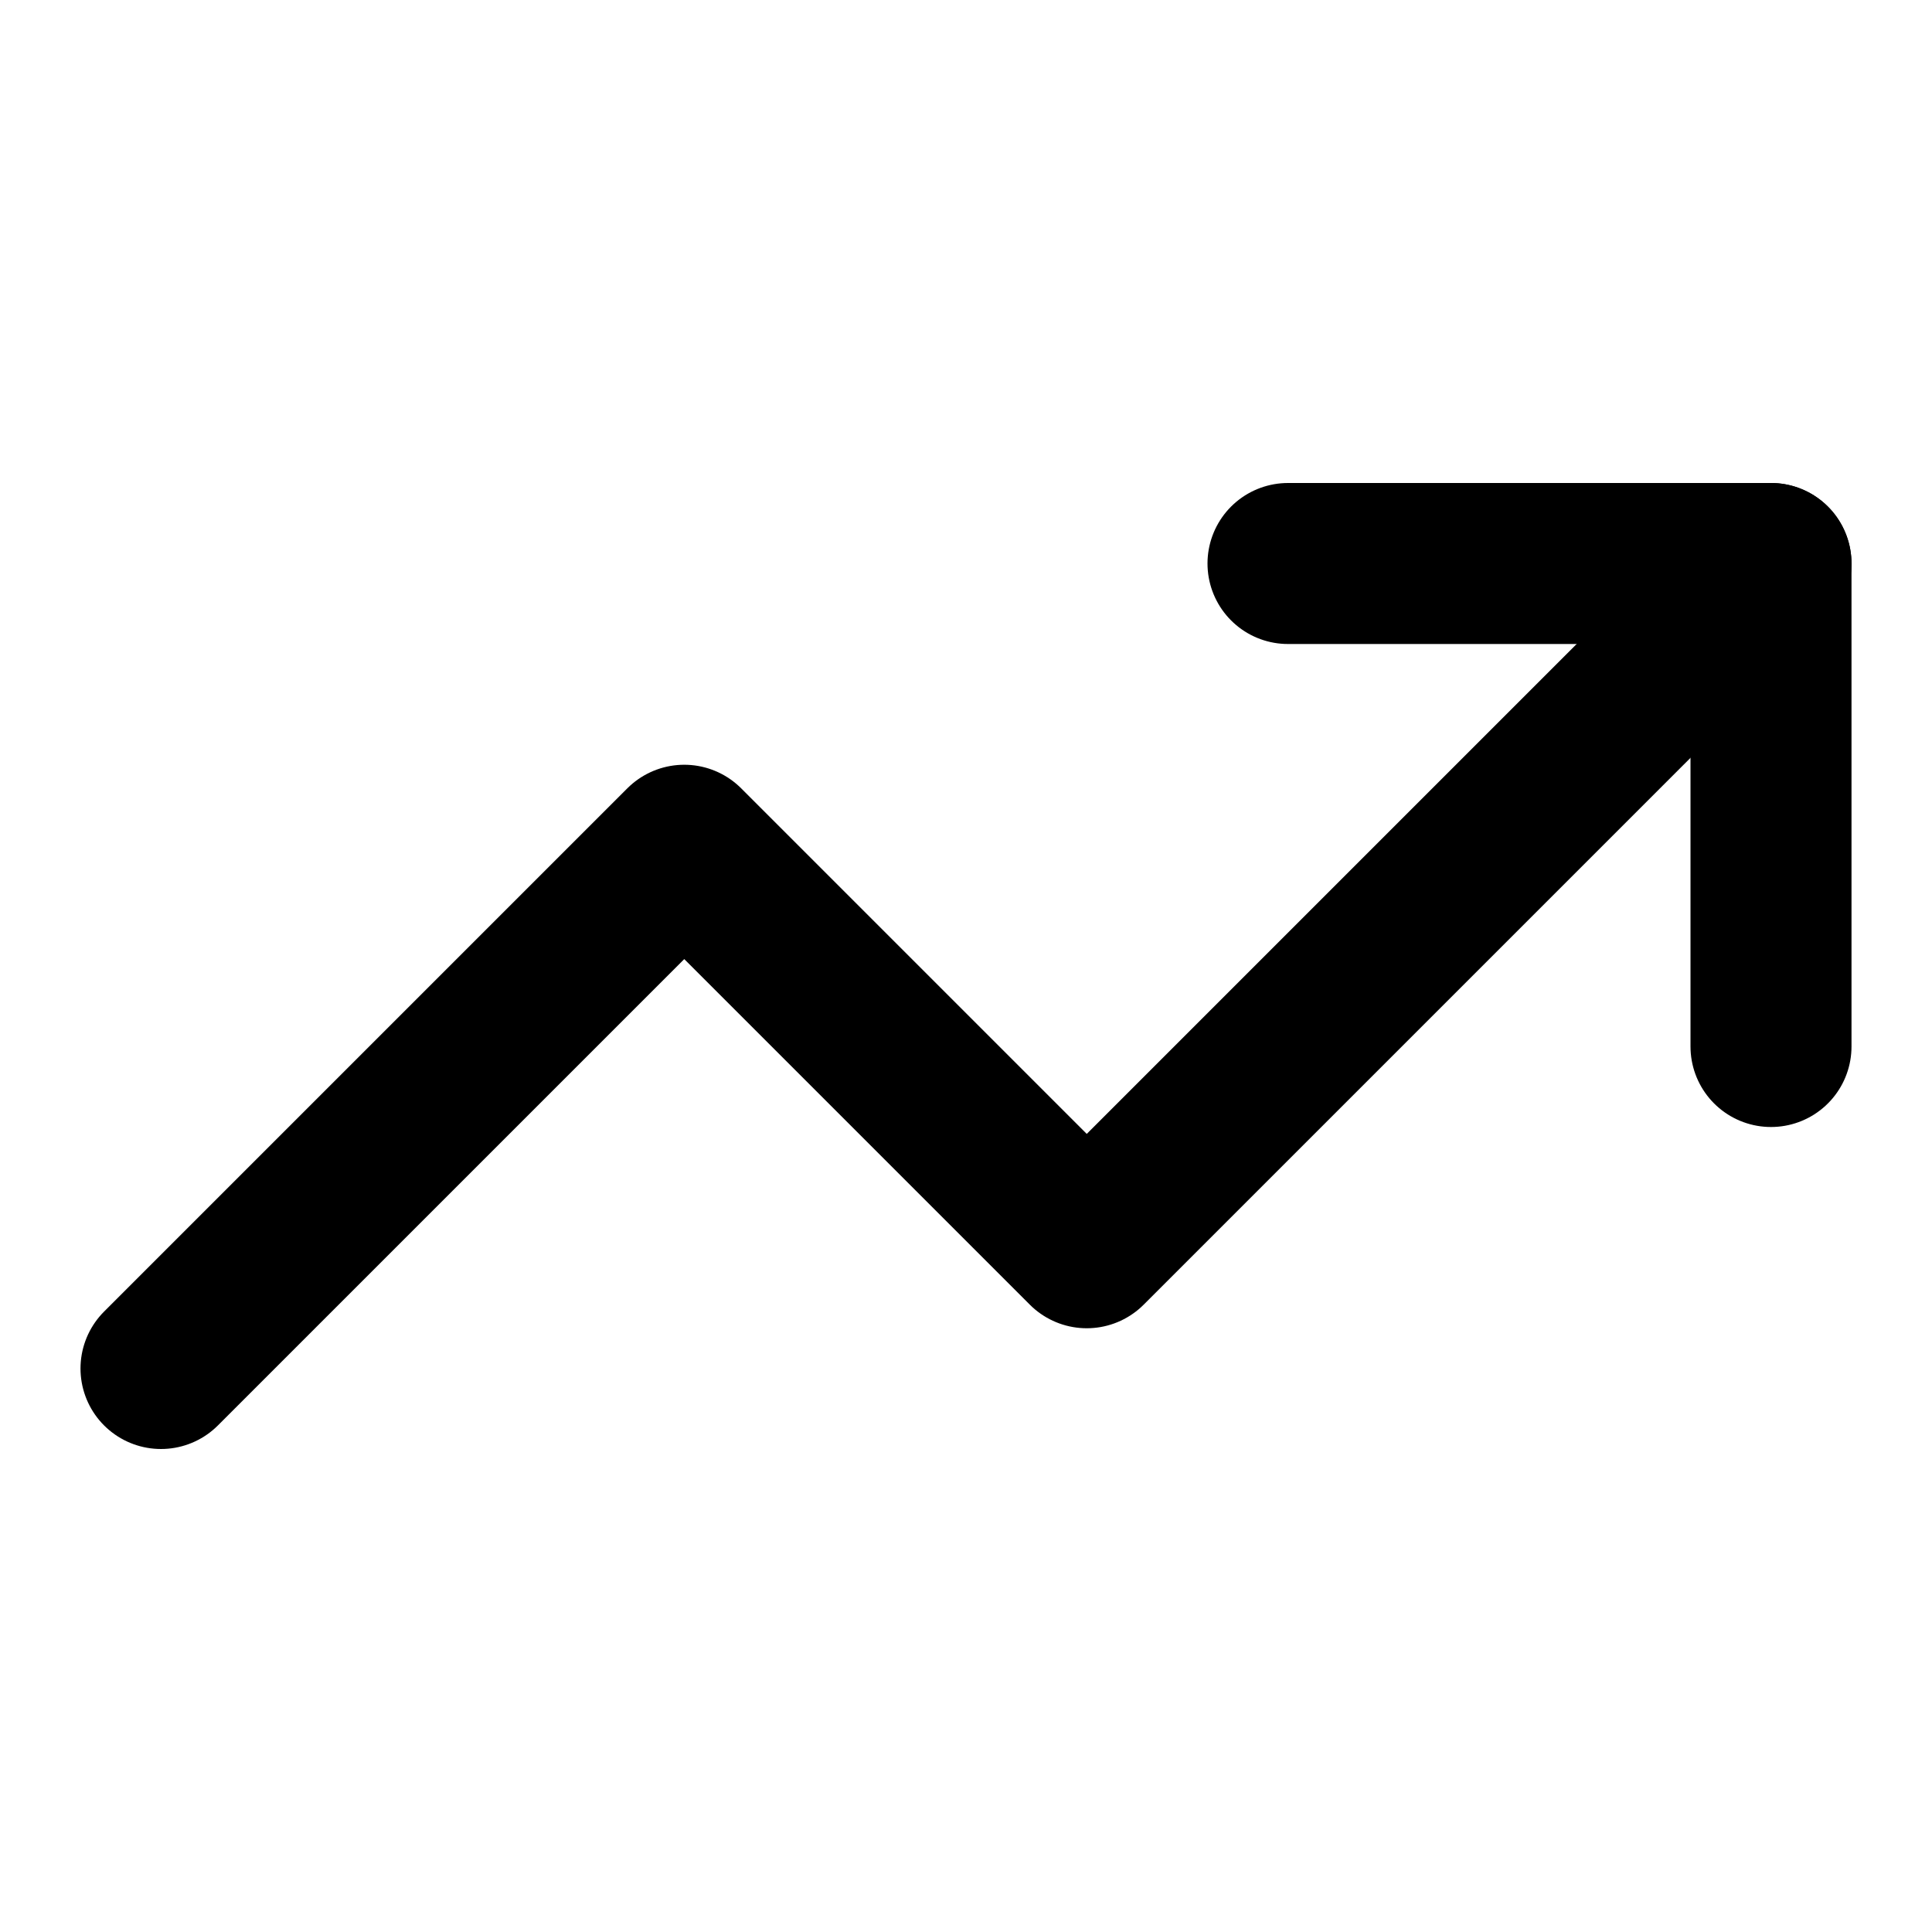
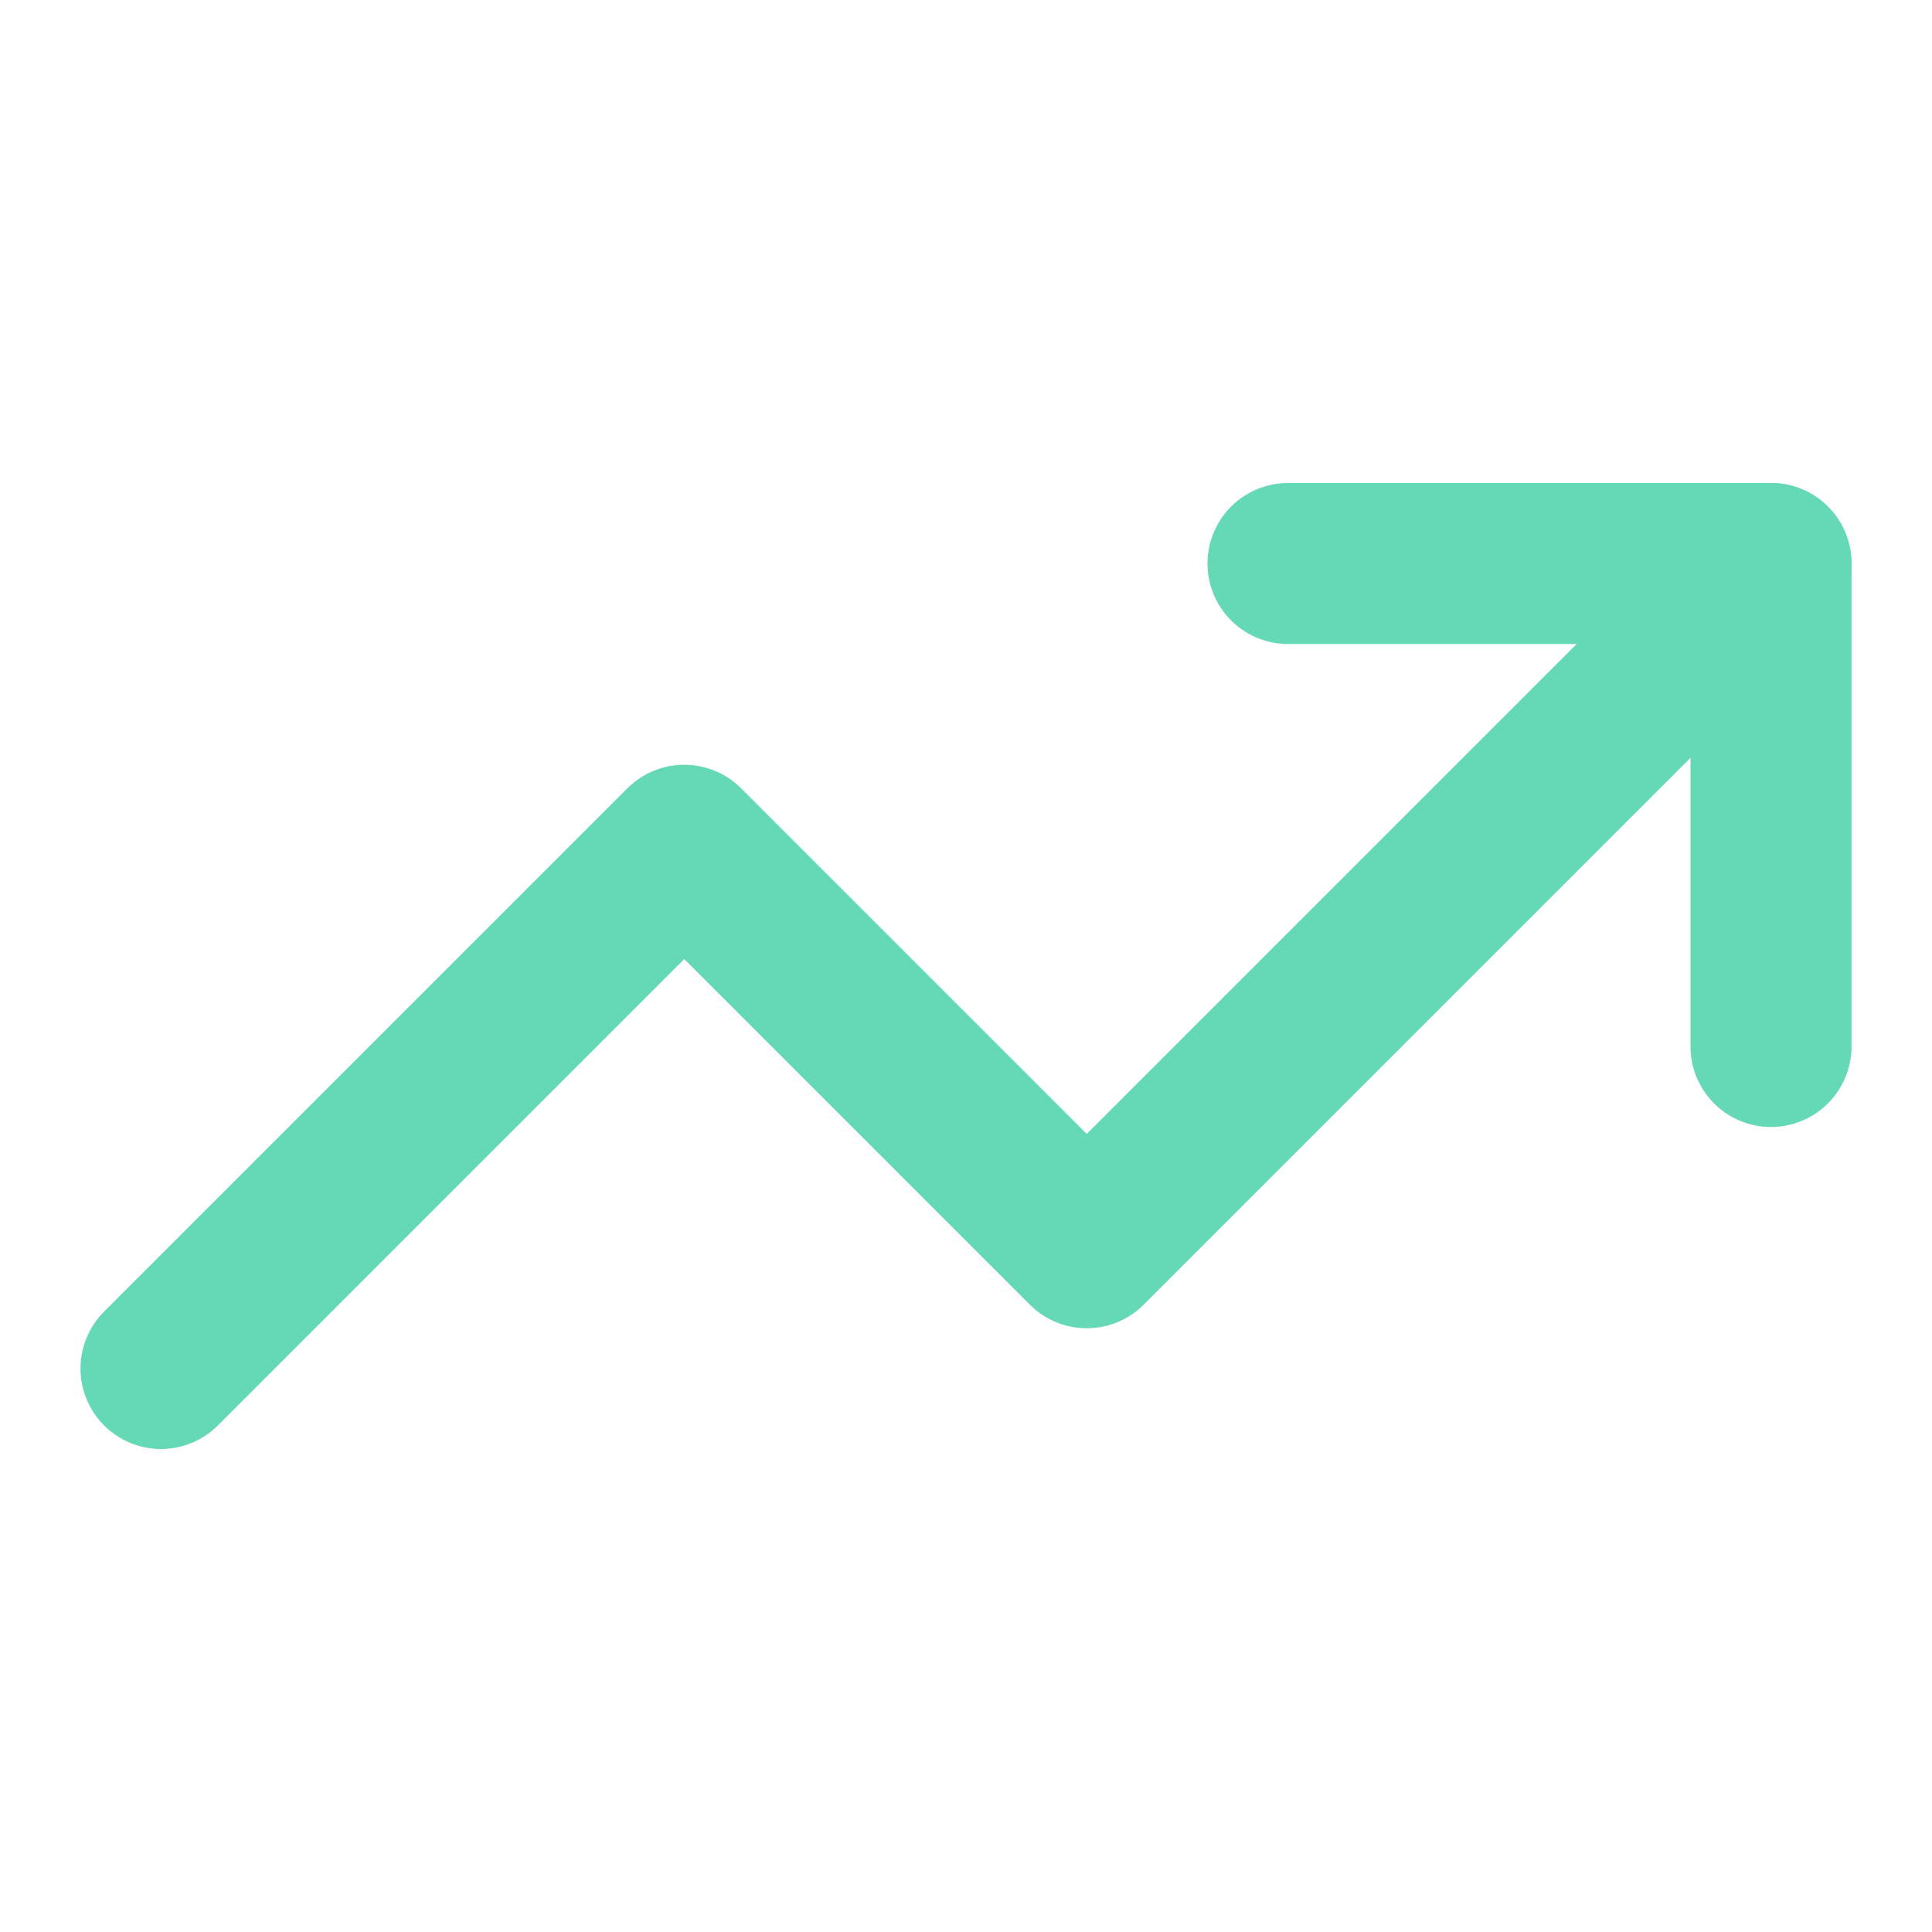
- <svg xmlns="http://www.w3.org/2000/svg" width="24" height="24" viewBox="0 0 24 24" fill="none" stroke="currentColor" stroke-width="2" stroke-linecap="round" stroke-linejoin="round" class="lucide lucide-trending-up preview-icon">
+ <svg xmlns="http://www.w3.org/2000/svg" width="24" height="24" viewBox="0 0 24 24" fill="none" stroke="#65D9B5" stroke-width="2" stroke-linecap="round" stroke-linejoin="round" class="lucide lucide-trending-up preview-icon">
  <path vector-effect="non-scaling-stroke" d="M16 7h6v6" />
  <path vector-effect="non-scaling-stroke" d="m22 7-8.5 8.5-5-5L2 17" />
</svg>
